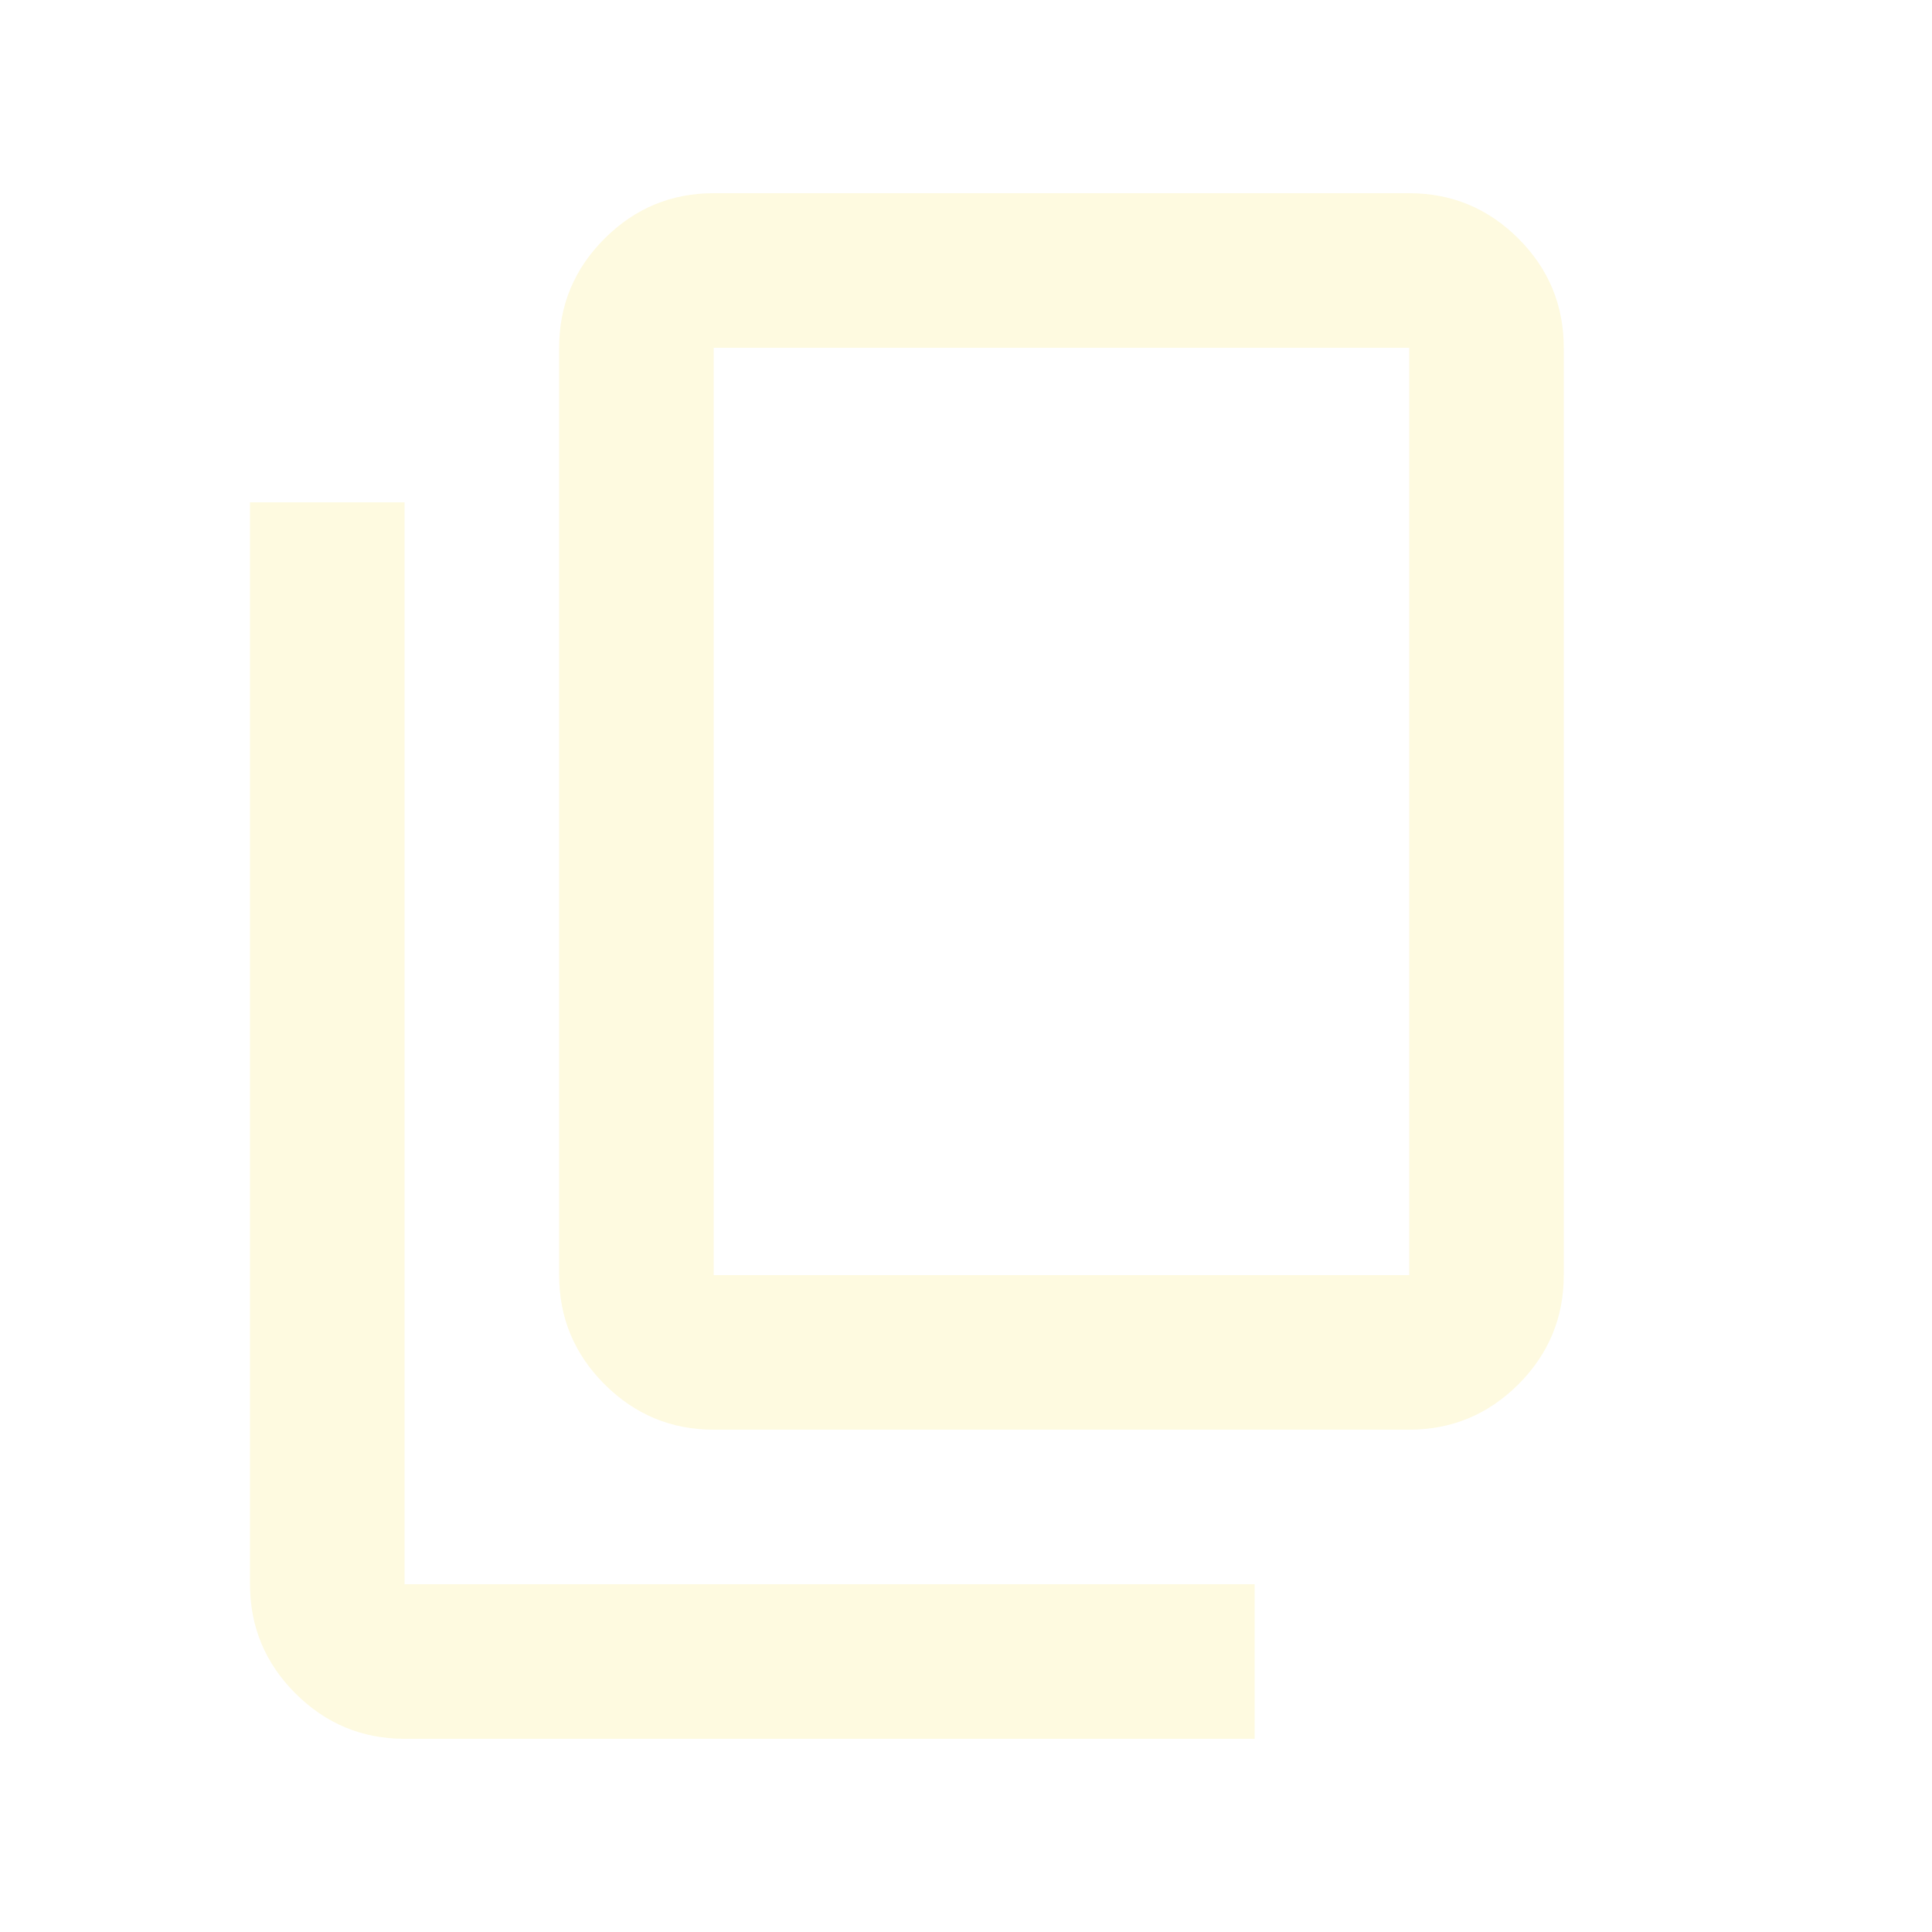
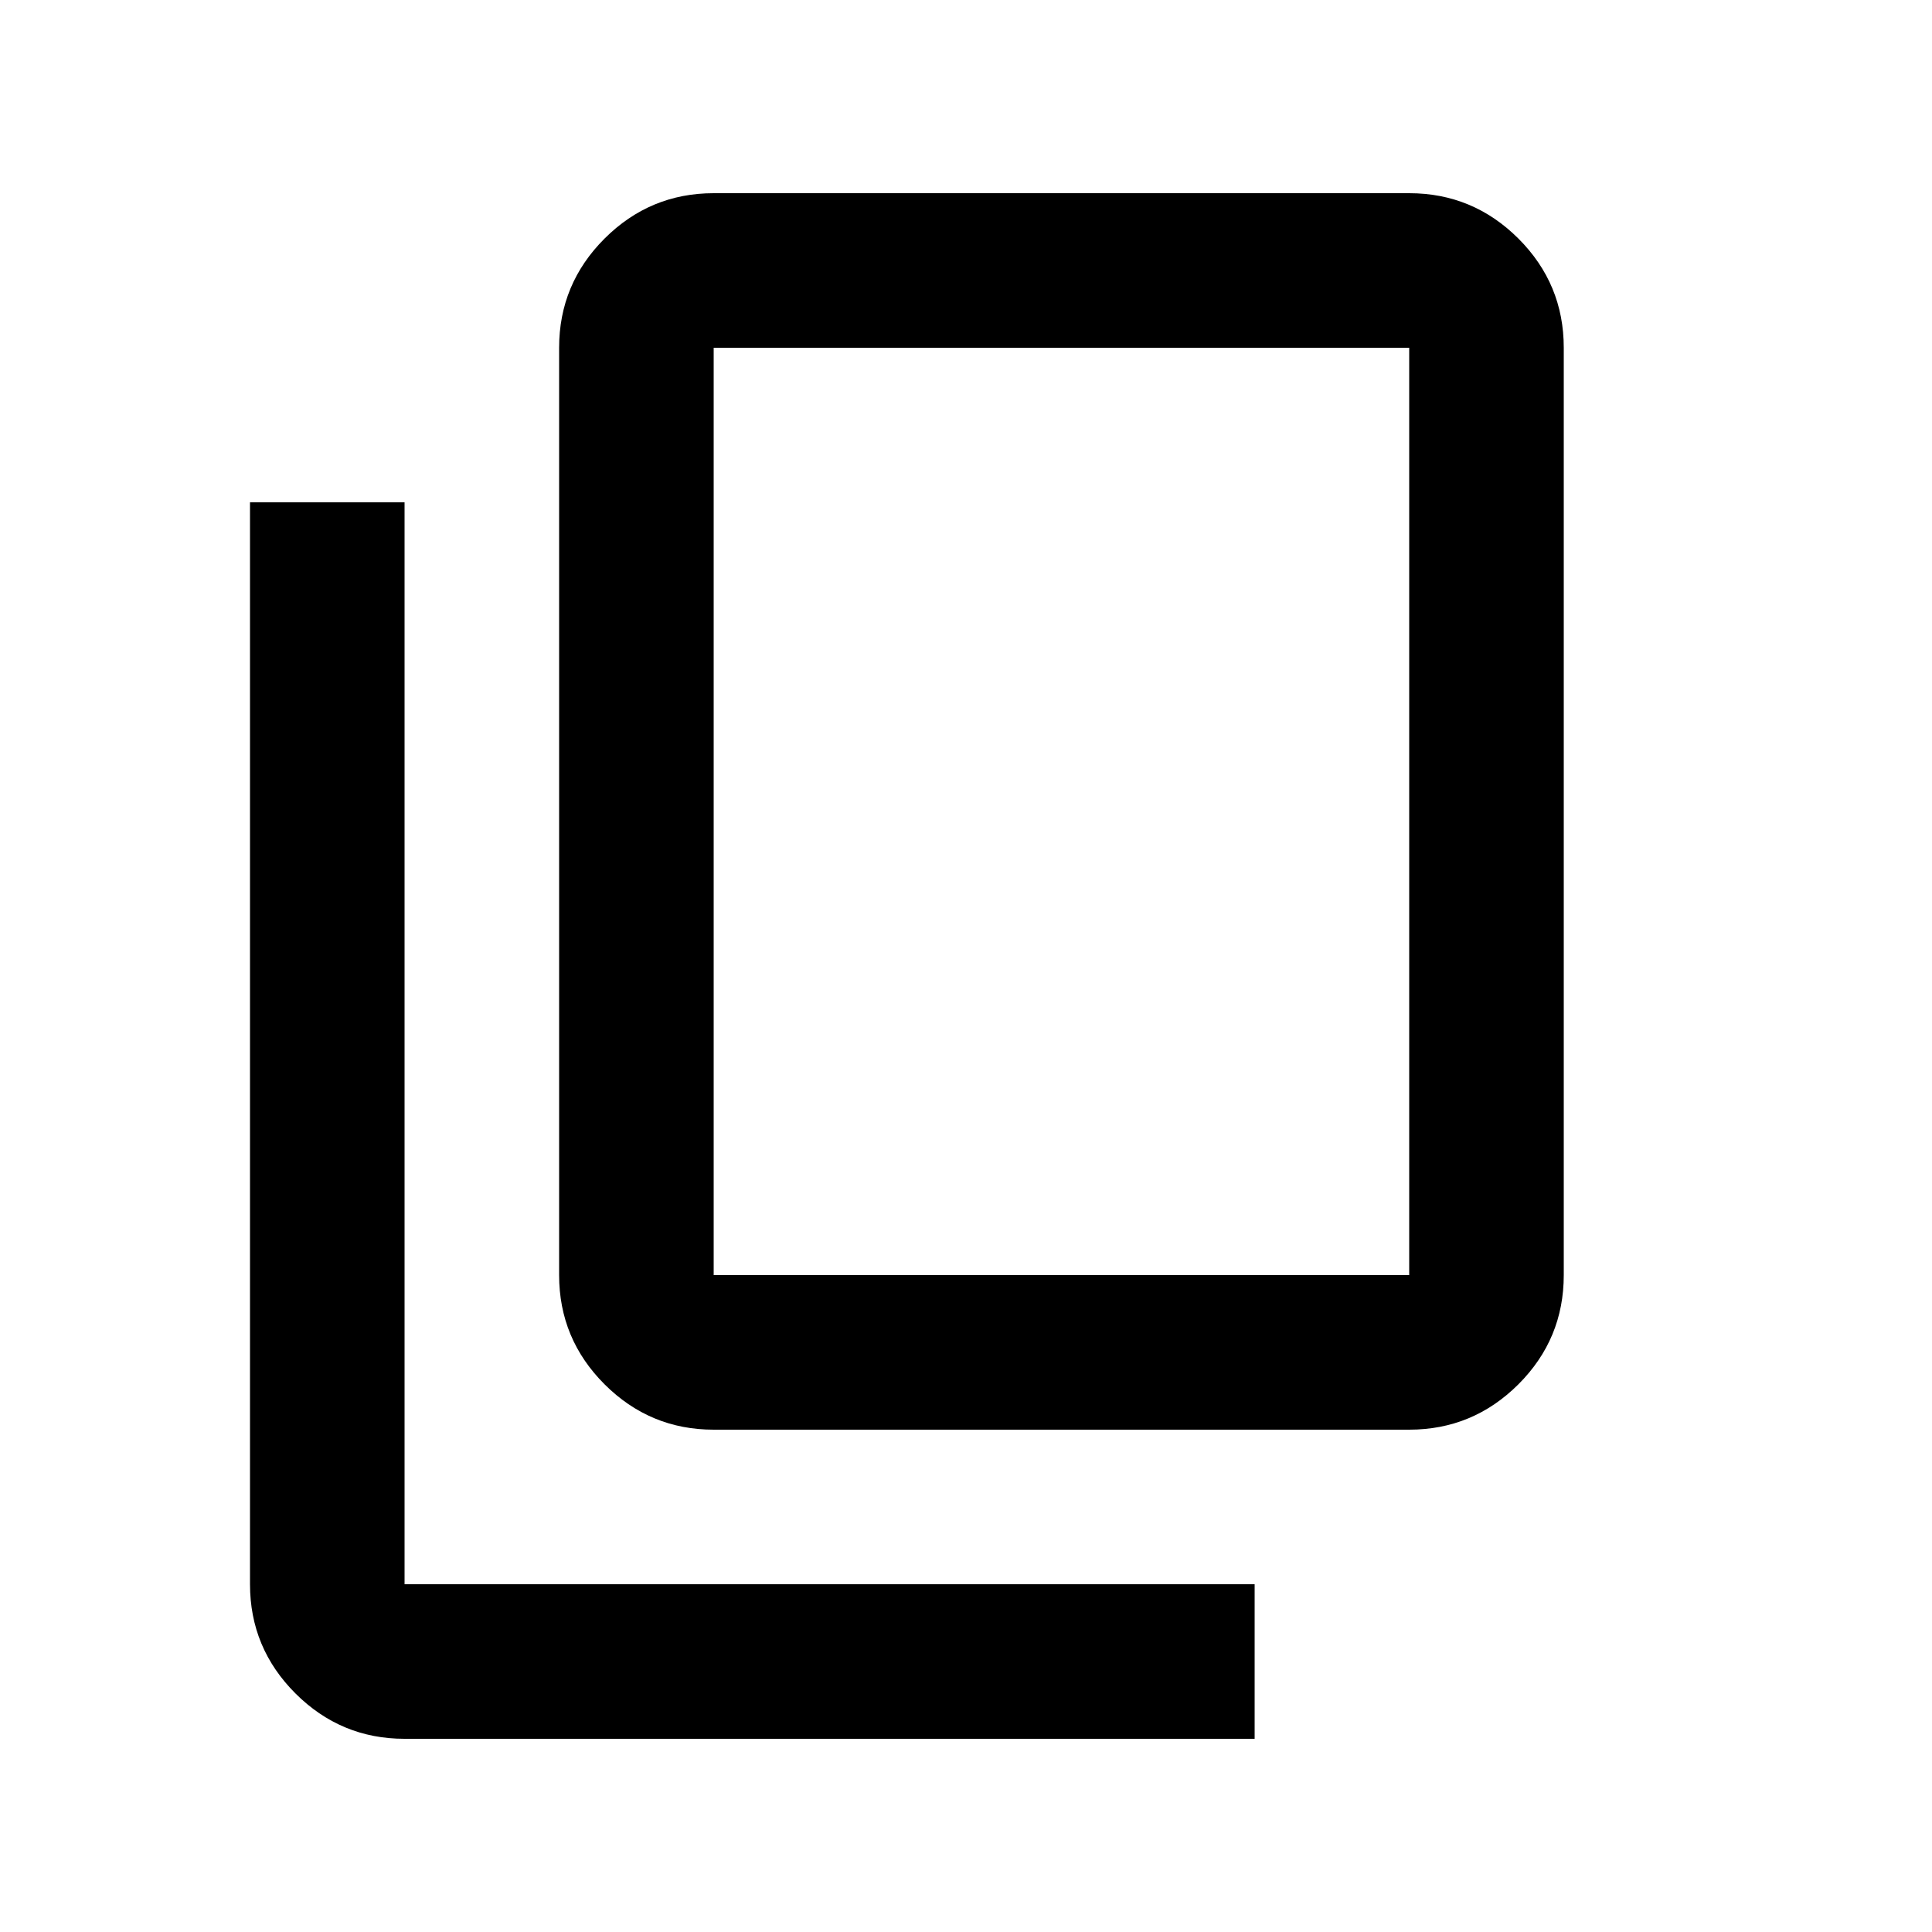
<svg xmlns="http://www.w3.org/2000/svg" width="25" height="25" viewBox="0 0 25 25" fill="none">
  <mask id="mask0_1707_6188" style="mask-type:alpha" maskUnits="userSpaceOnUse" x="0" y="0" width="25" height="25">
-     <rect x="0.235" y="0.5" width="24" height="24" fill="#D9D9D9" />
+     <rect x="0.235" y="0.5" width="24" height="24" fill="#000000" />
  </mask>
  <g mask="url(#mask0_1707_6188)">
-     <path d="M9.235 18.5C8.685 18.5 8.215 18.304 7.823 17.913C7.431 17.521 7.235 17.05 7.235 16.5V4.5C7.235 3.95 7.431 3.479 7.823 3.087C8.215 2.696 8.685 2.5 9.235 2.5H18.235C18.785 2.5 19.256 2.696 19.648 3.087C20.04 3.479 20.235 3.95 20.235 4.5V16.5C20.235 17.05 20.04 17.521 19.648 17.913C19.256 18.304 18.785 18.5 18.235 18.5H9.235ZM9.235 16.5H18.235V4.5H9.235V16.5ZM5.235 22.5C4.685 22.5 4.215 22.304 3.823 21.913C3.431 21.521 3.235 21.05 3.235 20.5V6.5H5.235V20.5H16.235V22.5H5.235Z" fill="#FEFAE0" />
+     <path d="M9.235 18.5C8.685 18.5 8.215 18.304 7.823 17.913C7.431 17.521 7.235 17.05 7.235 16.5V4.5C7.235 3.95 7.431 3.479 7.823 3.087C8.215 2.696 8.685 2.5 9.235 2.5H18.235C18.785 2.5 19.256 2.696 19.648 3.087C20.04 3.479 20.235 3.95 20.235 4.5V16.5C20.235 17.05 20.04 17.521 19.648 17.913C19.256 18.304 18.785 18.5 18.235 18.5H9.235ZM9.235 16.5H18.235V4.5H9.235V16.5ZM5.235 22.5C4.685 22.5 4.215 22.304 3.823 21.913C3.431 21.521 3.235 21.05 3.235 20.5V6.5H5.235V20.5H16.235V22.5H5.235Z" fill="#000000" />
  </g>
</svg>
